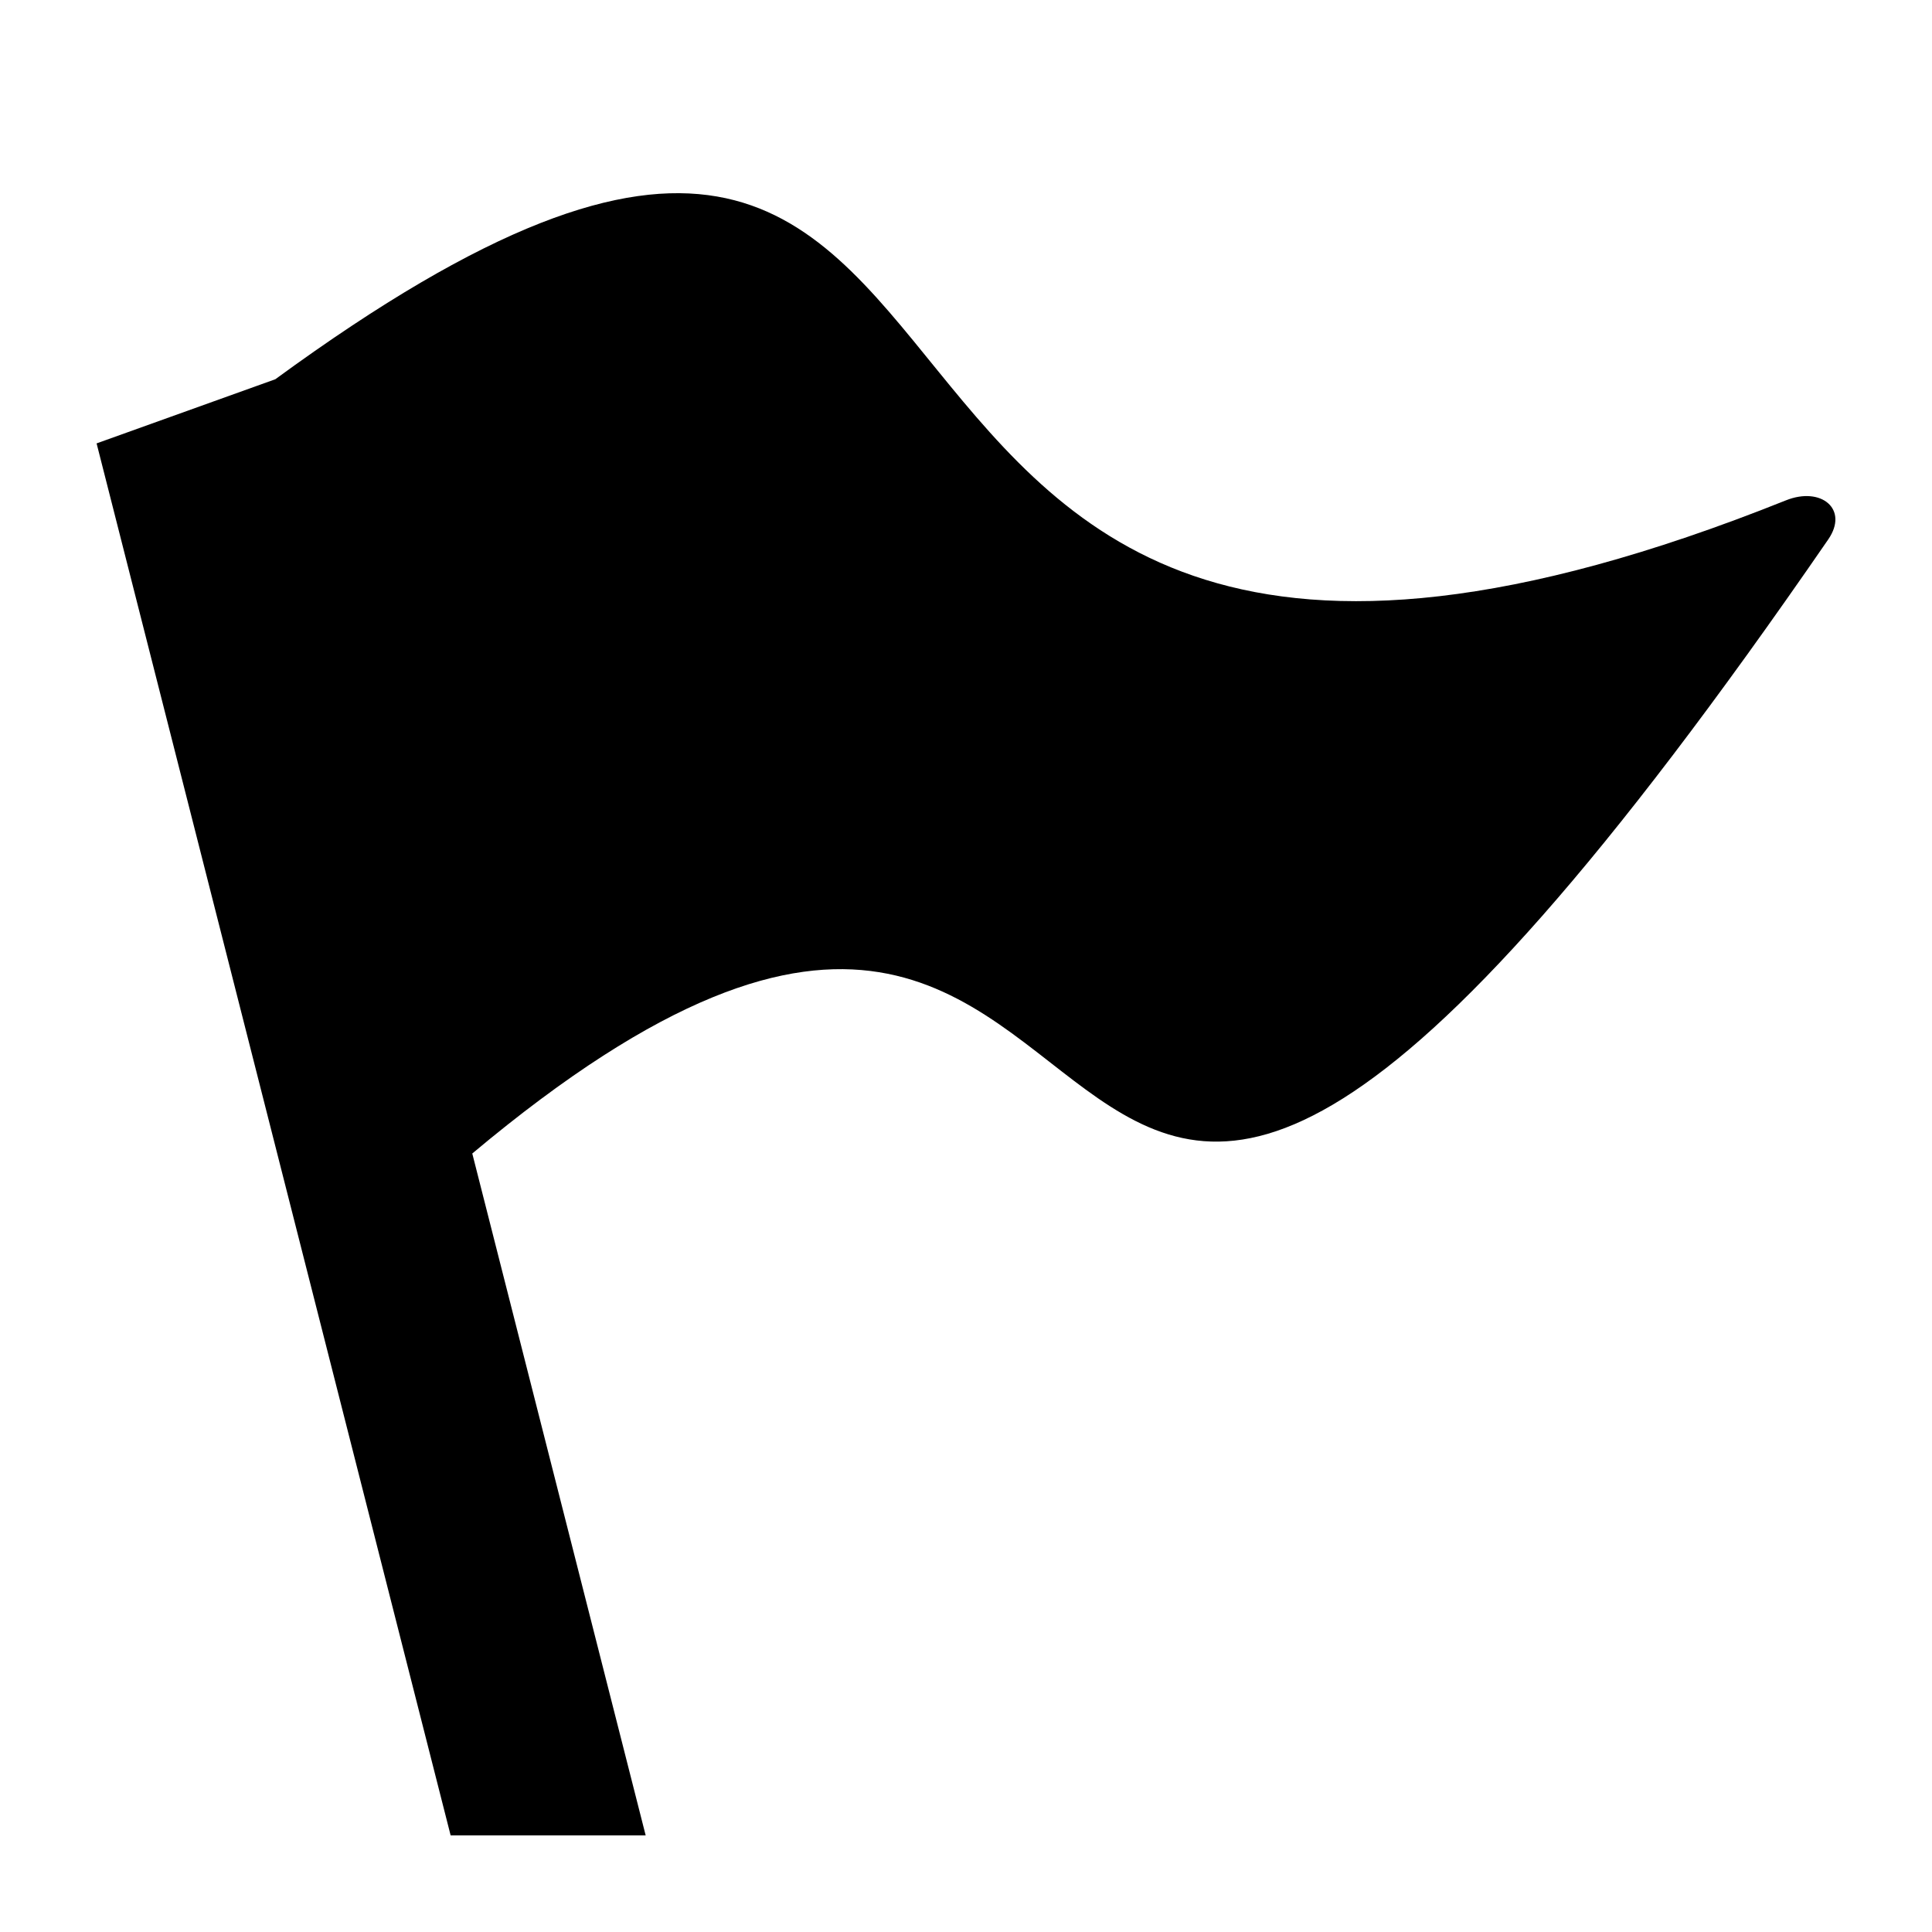
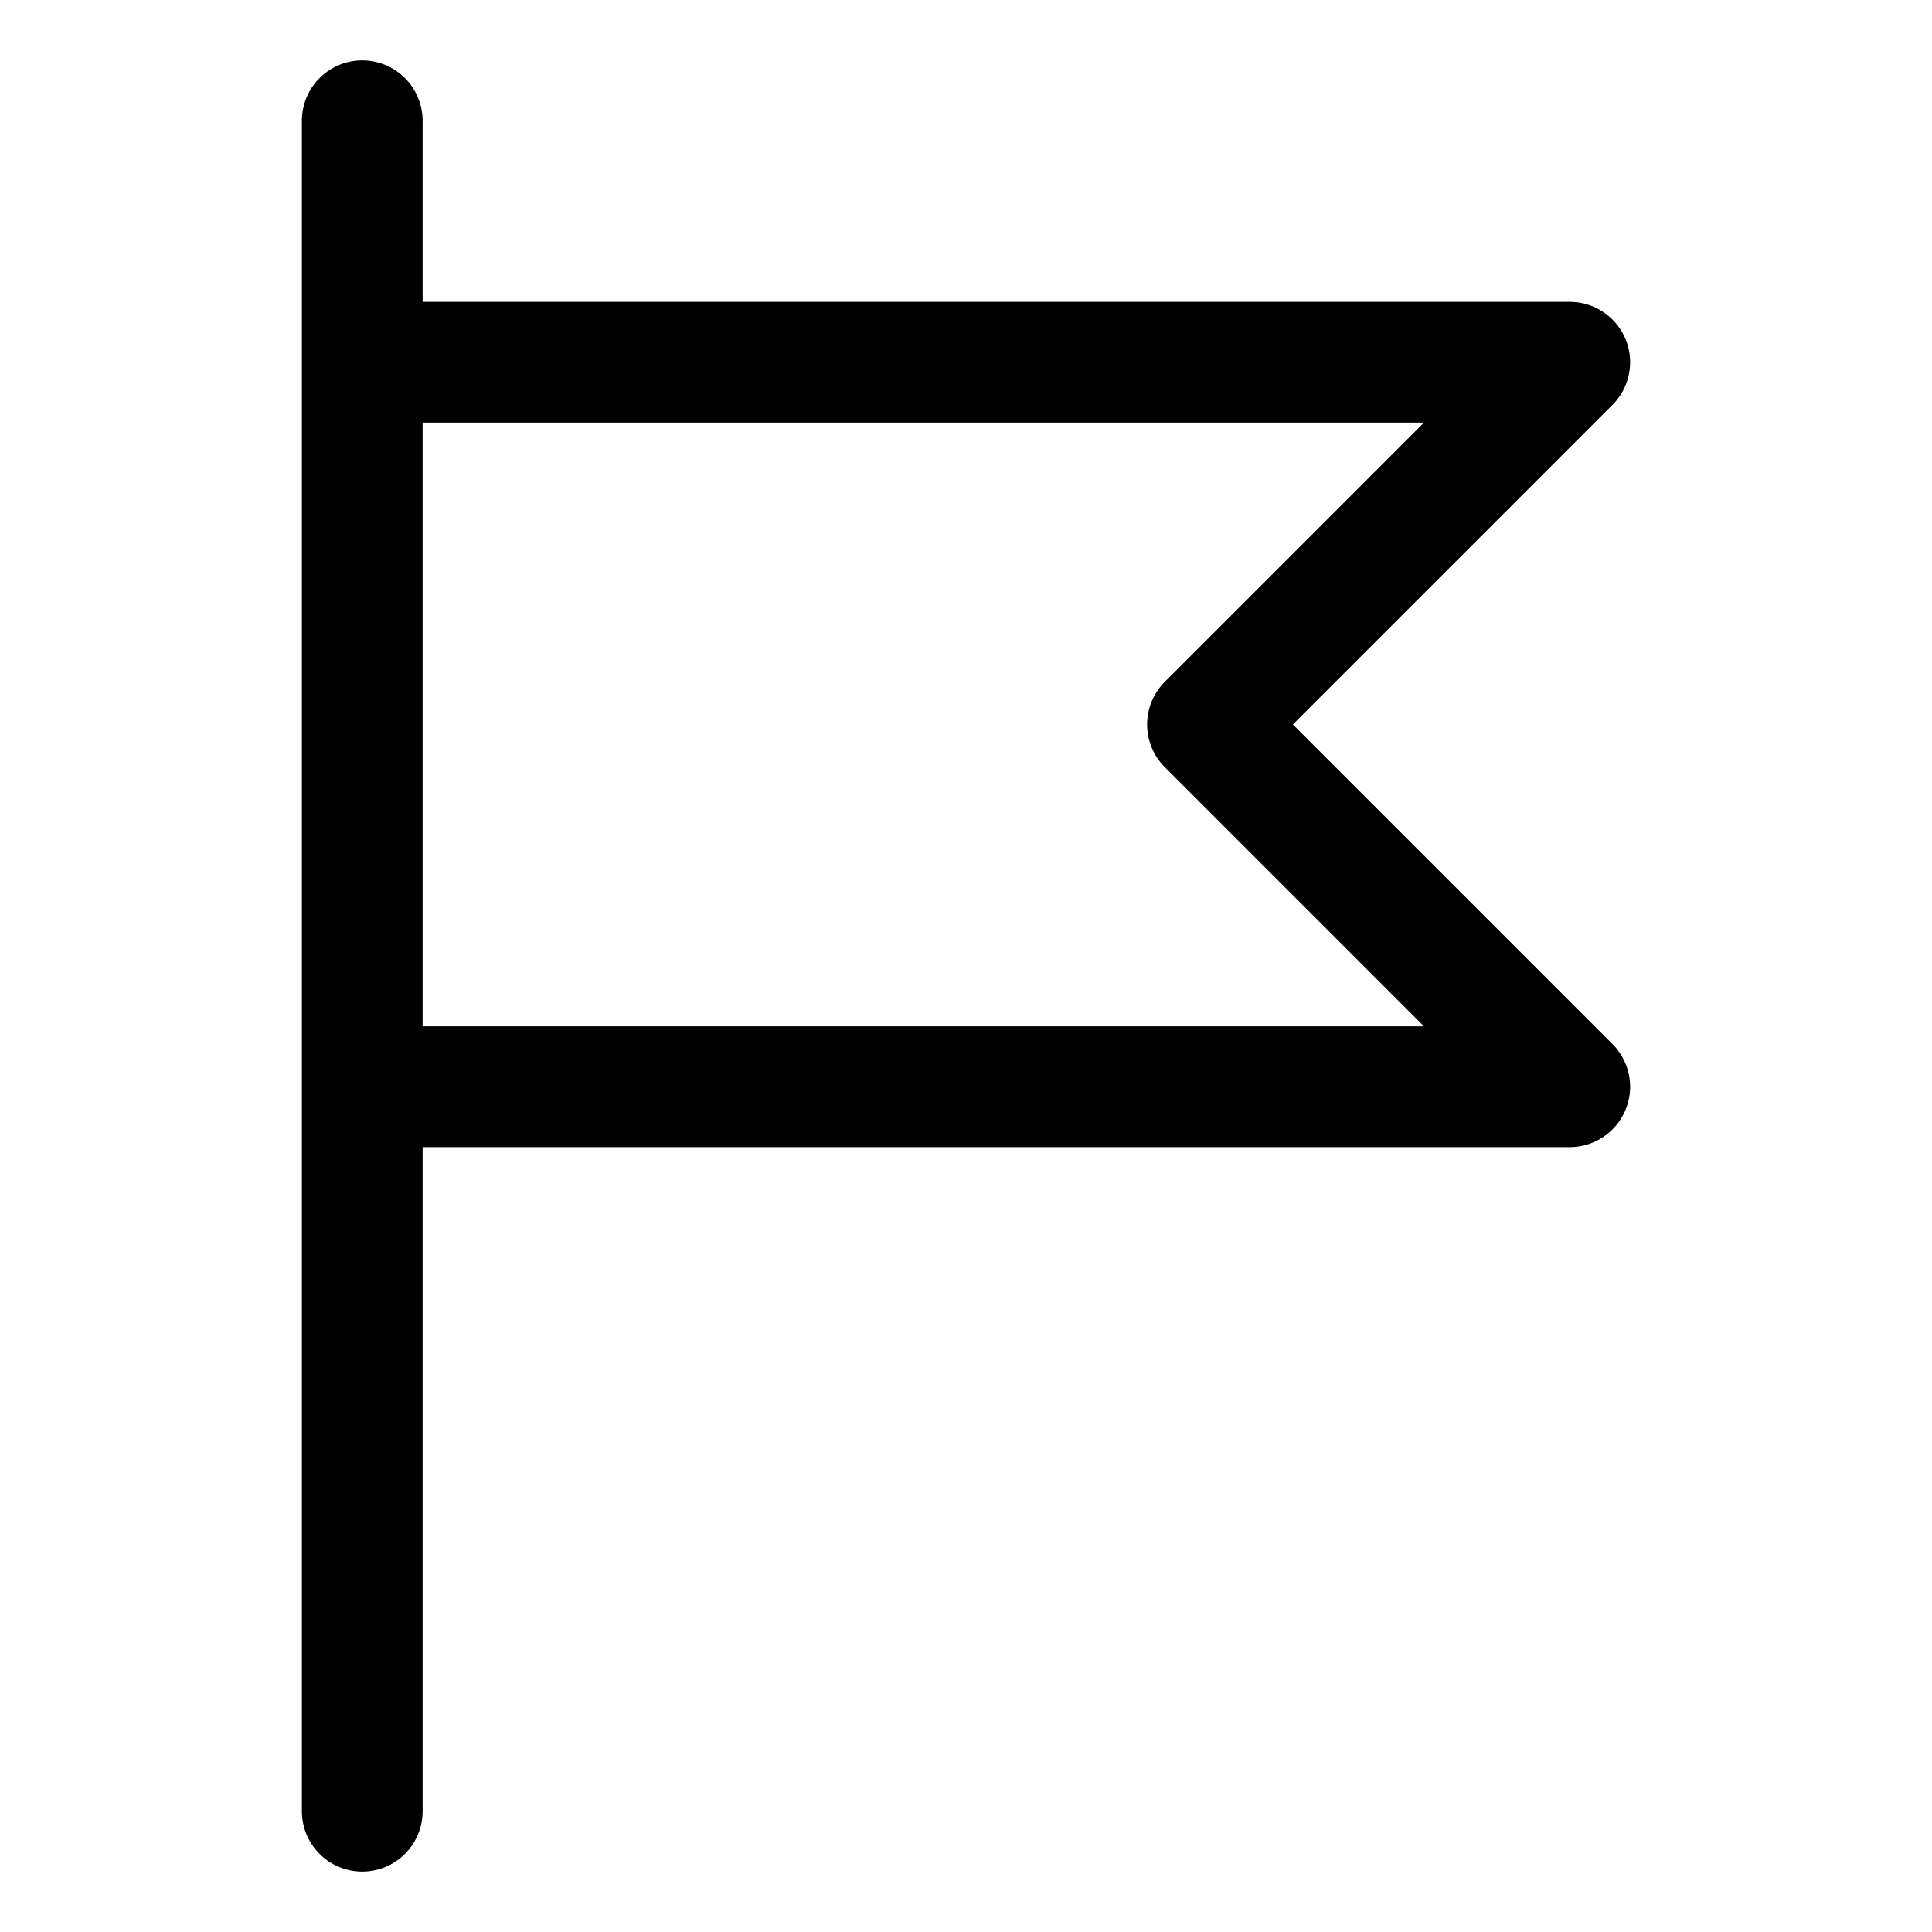
- <svg xmlns="http://www.w3.org/2000/svg" version="1.1" id="Flag" x="0px" y="0px" viewBox="0 0 20 20" enable-background="new 0 0 20 20" xml:space="preserve">
-   <path d="M18.926,5.584c-9.339,13.568-6.142-0.26-14.037,6.357L6.684,19H4.665L1,4.59l1.85-0.664  c8.849-6.471,4.228,5.82,15.637,1.254C18.851,5.033,19.142,5.27,18.926,5.584z" />
+ <svg xmlns="http://www.w3.org/2000/svg" id="i-flag" viewBox="0 0 32 32" width="32" height="32" fill="none" stroke="currentcolor" stroke-linecap="round" stroke-linejoin="round" stroke-width="2">
+   <path d="M6 2 L6 30 M6 6 L26 6 20 12 26 18 6 18" />
</svg>
